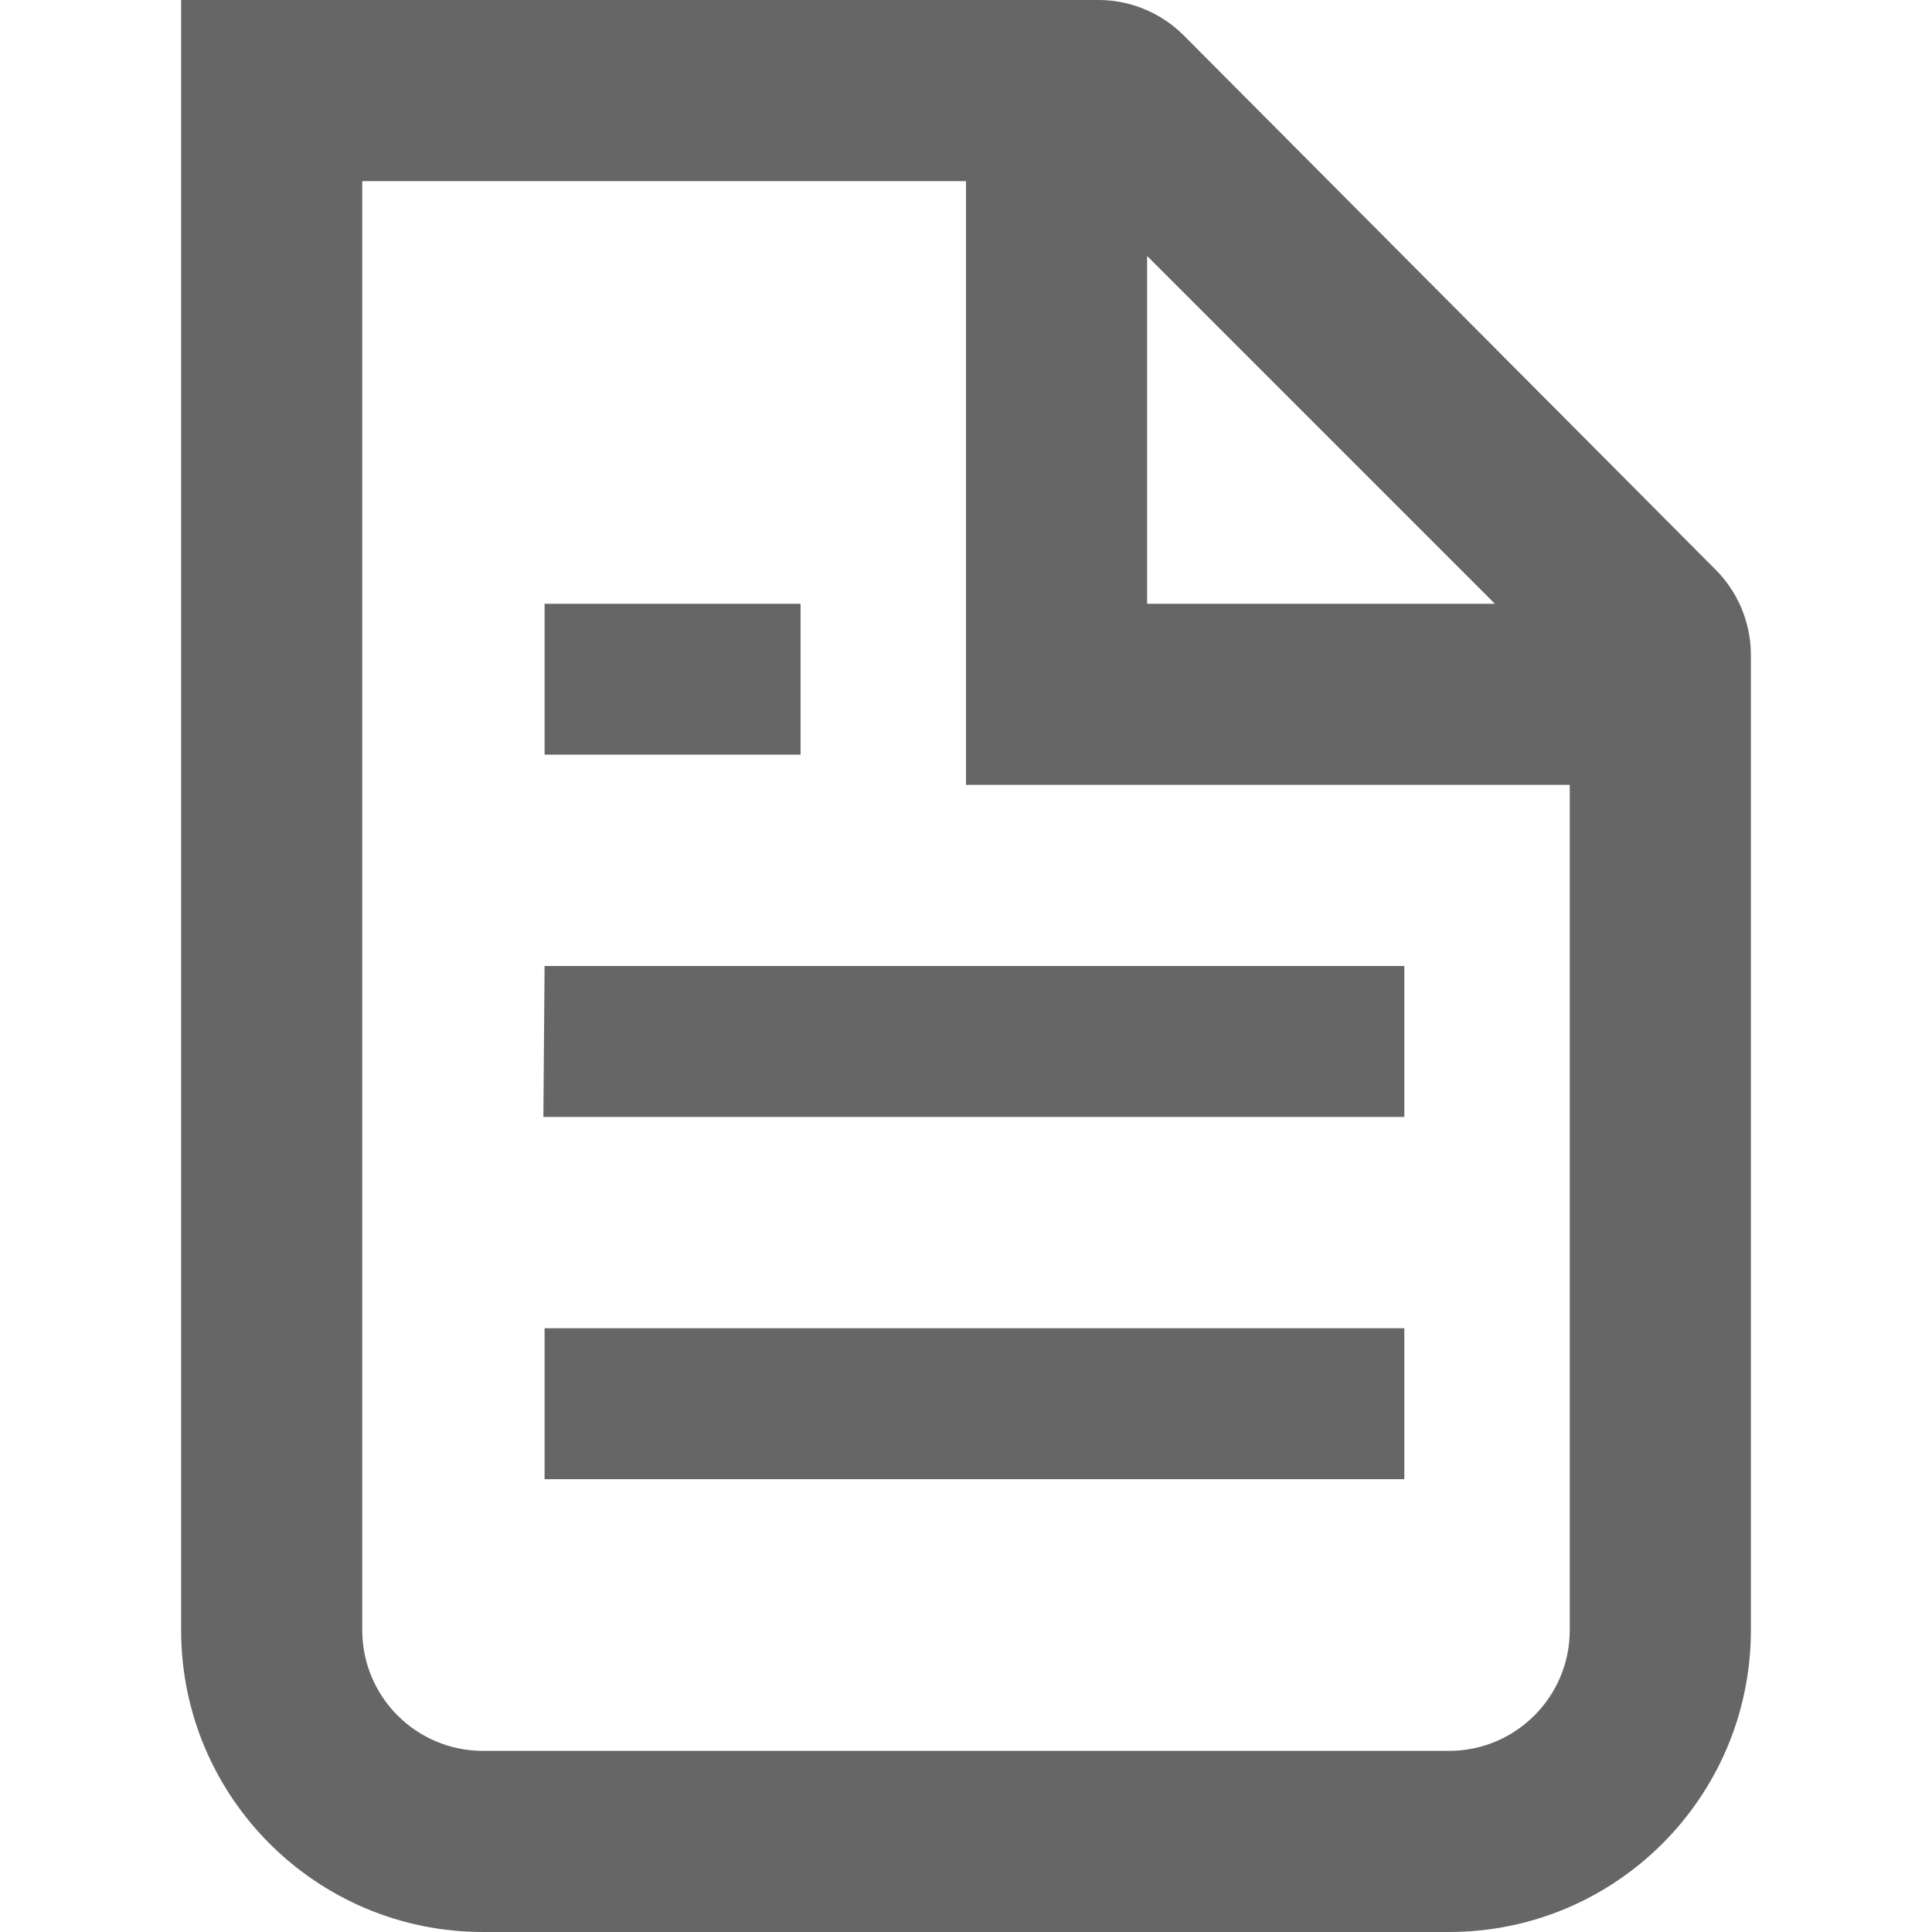
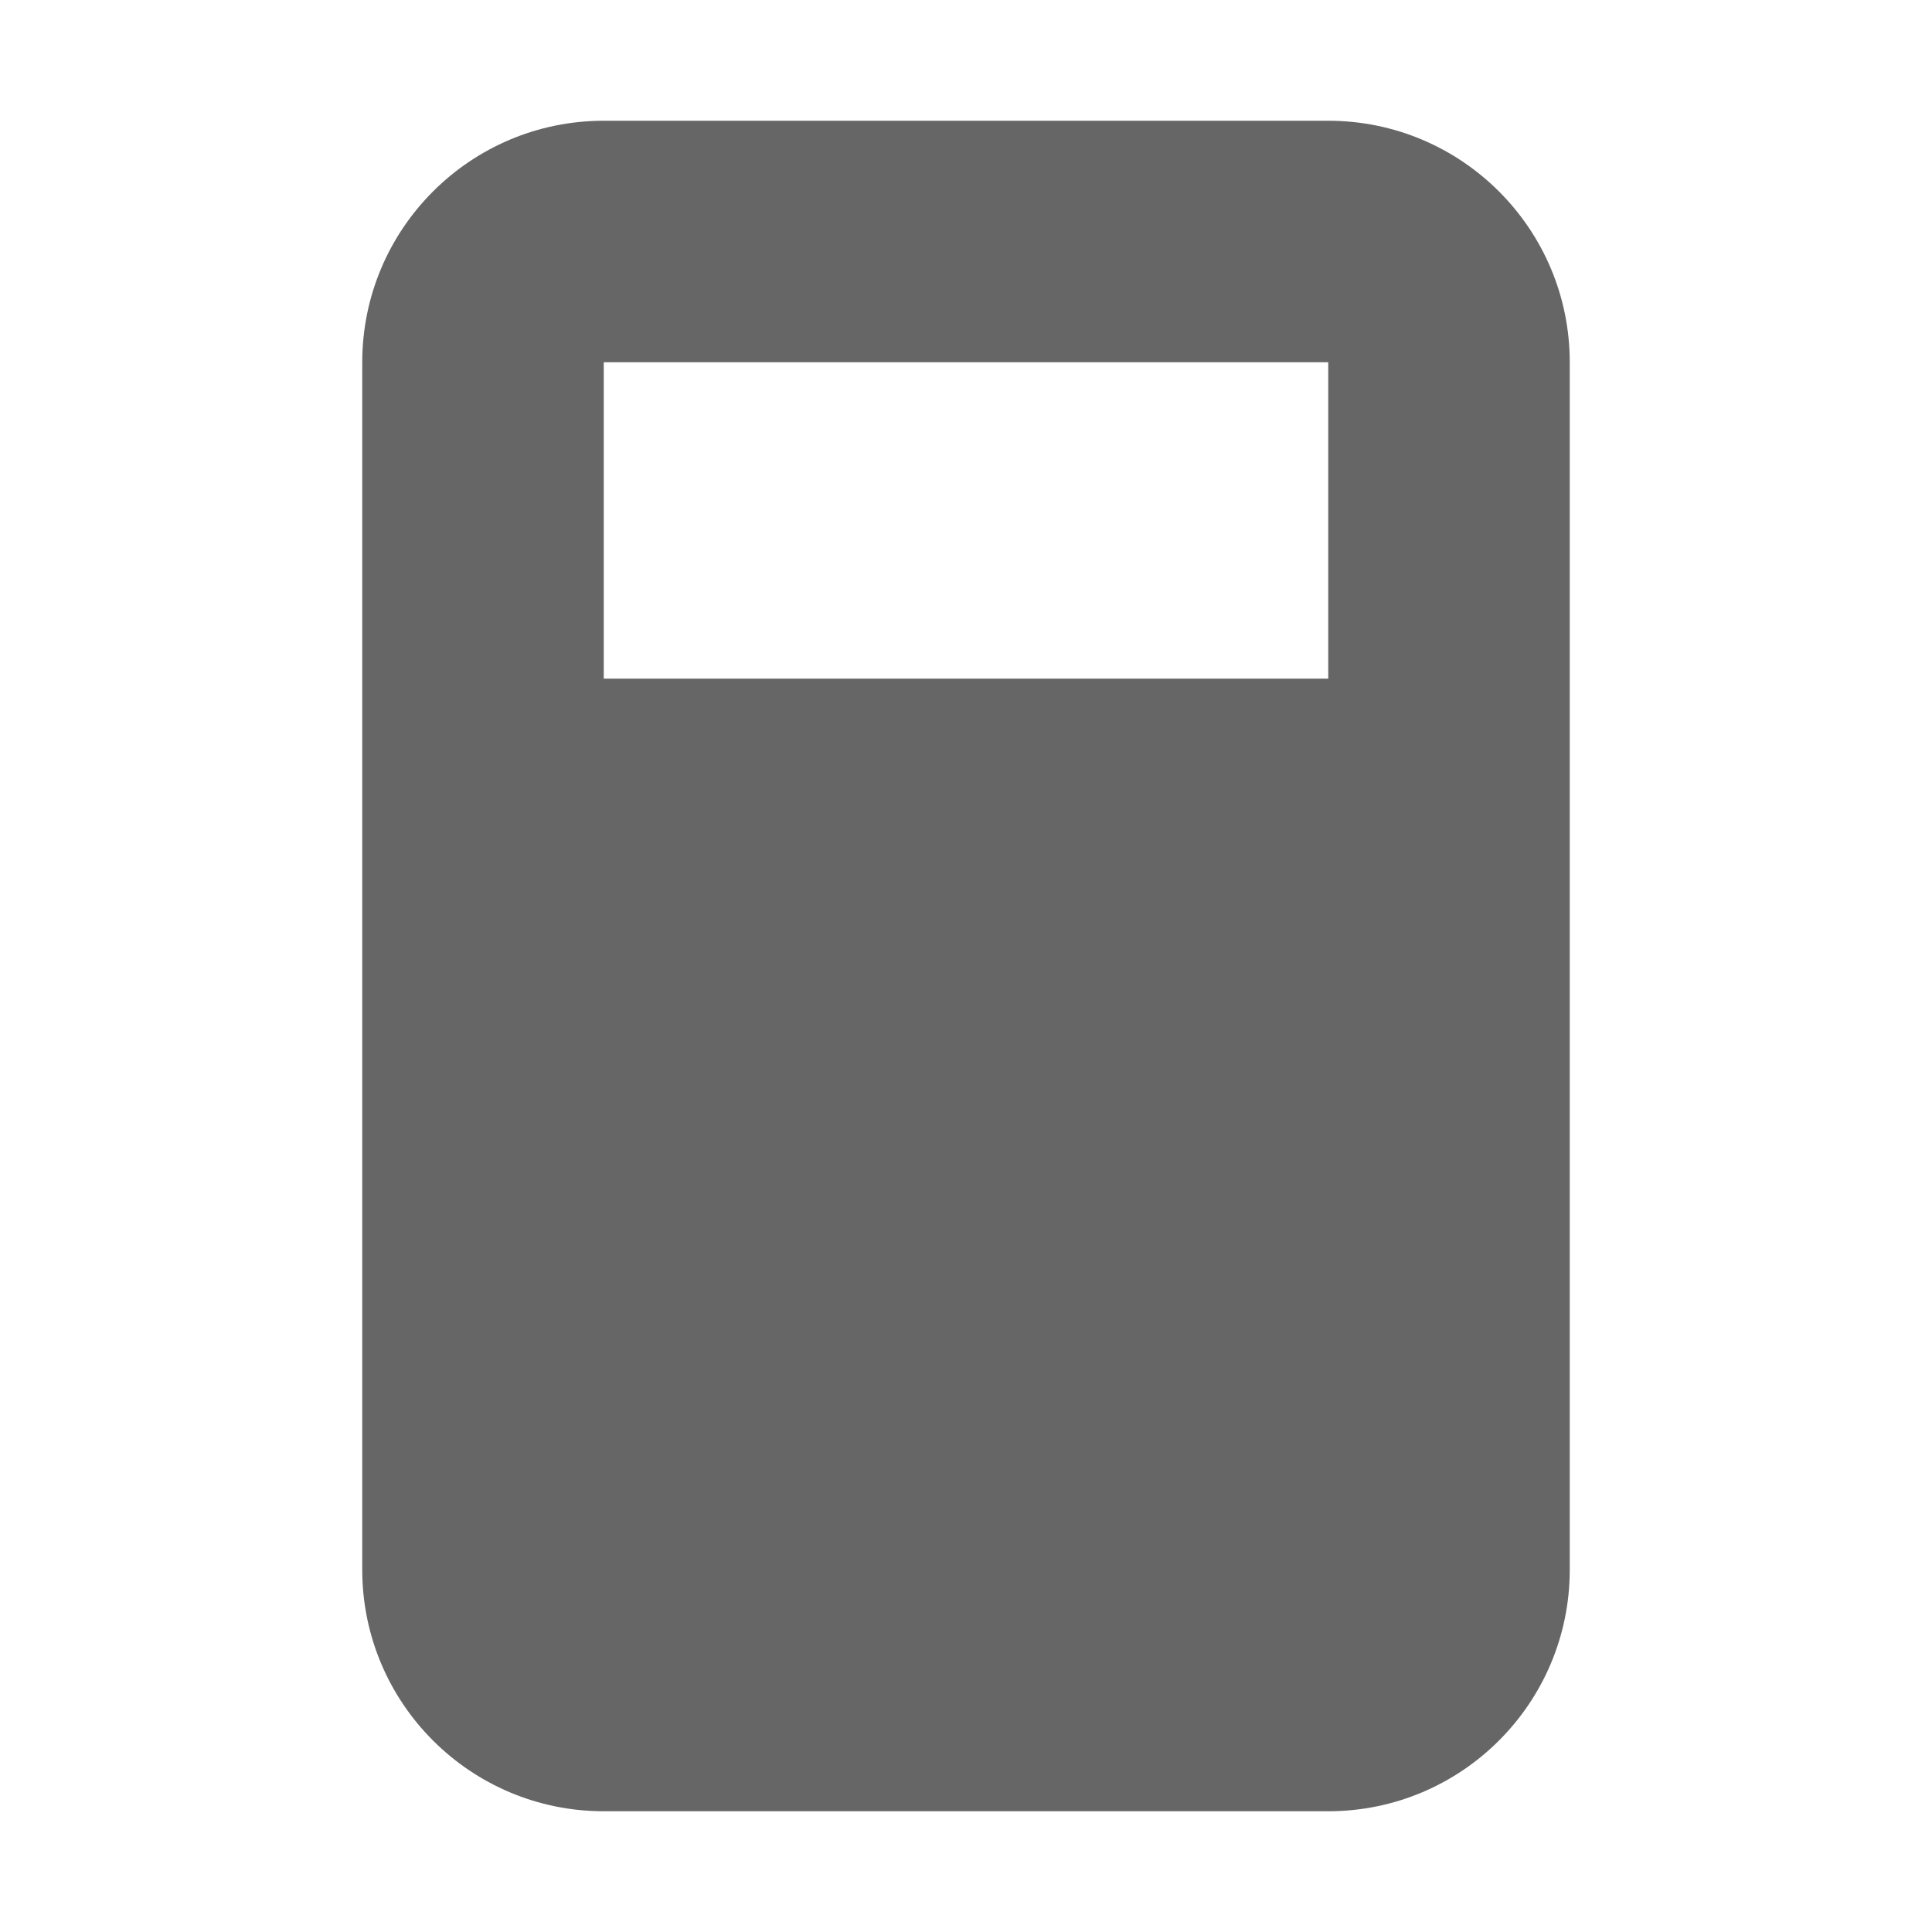
- <svg xmlns="http://www.w3.org/2000/svg" fill="none" viewBox="0 0 16 16">
-   <path d="M14.5 13.5V5.41a1 1 0 0 0-.3-.7L9.8.29A1 1 0 0 0 9.08 0H1.5v13.5A2.5 2.5 0 0 0 4 16h8a2.5 2.5 0 0 0 2.5-2.5m-1.5 0v-7H8v-5H3v12a1 1 0 0 0 1 1h8a1 1 0 0 0 1-1M9.5 5V2.12L12.38 5zM5.13 5h-.62v1.25h2.12V5zm-.62 3h7.12v1.25H4.5zm.62 3h-.62v1.25h7.12V11z" clip-rule="evenodd" fill="#666" fill-rule="evenodd" />
+ <svg xmlns="http://www.w3.org/2000/svg" viewBox="0 0 16 16">
+   <path fillRule="evenodd" clipRule="evenodd" d="M11 1H5a2 2 0 00-2 2v10a2 2 0 002 2h6a2 2 0 002-2V3a2 2 0 00-2-2zm0 4.62H5V3h6v2.62zM5 8v1.24h6V8H5zm0 3v1.25h6V11H5z" fill="#666" />
</svg>
